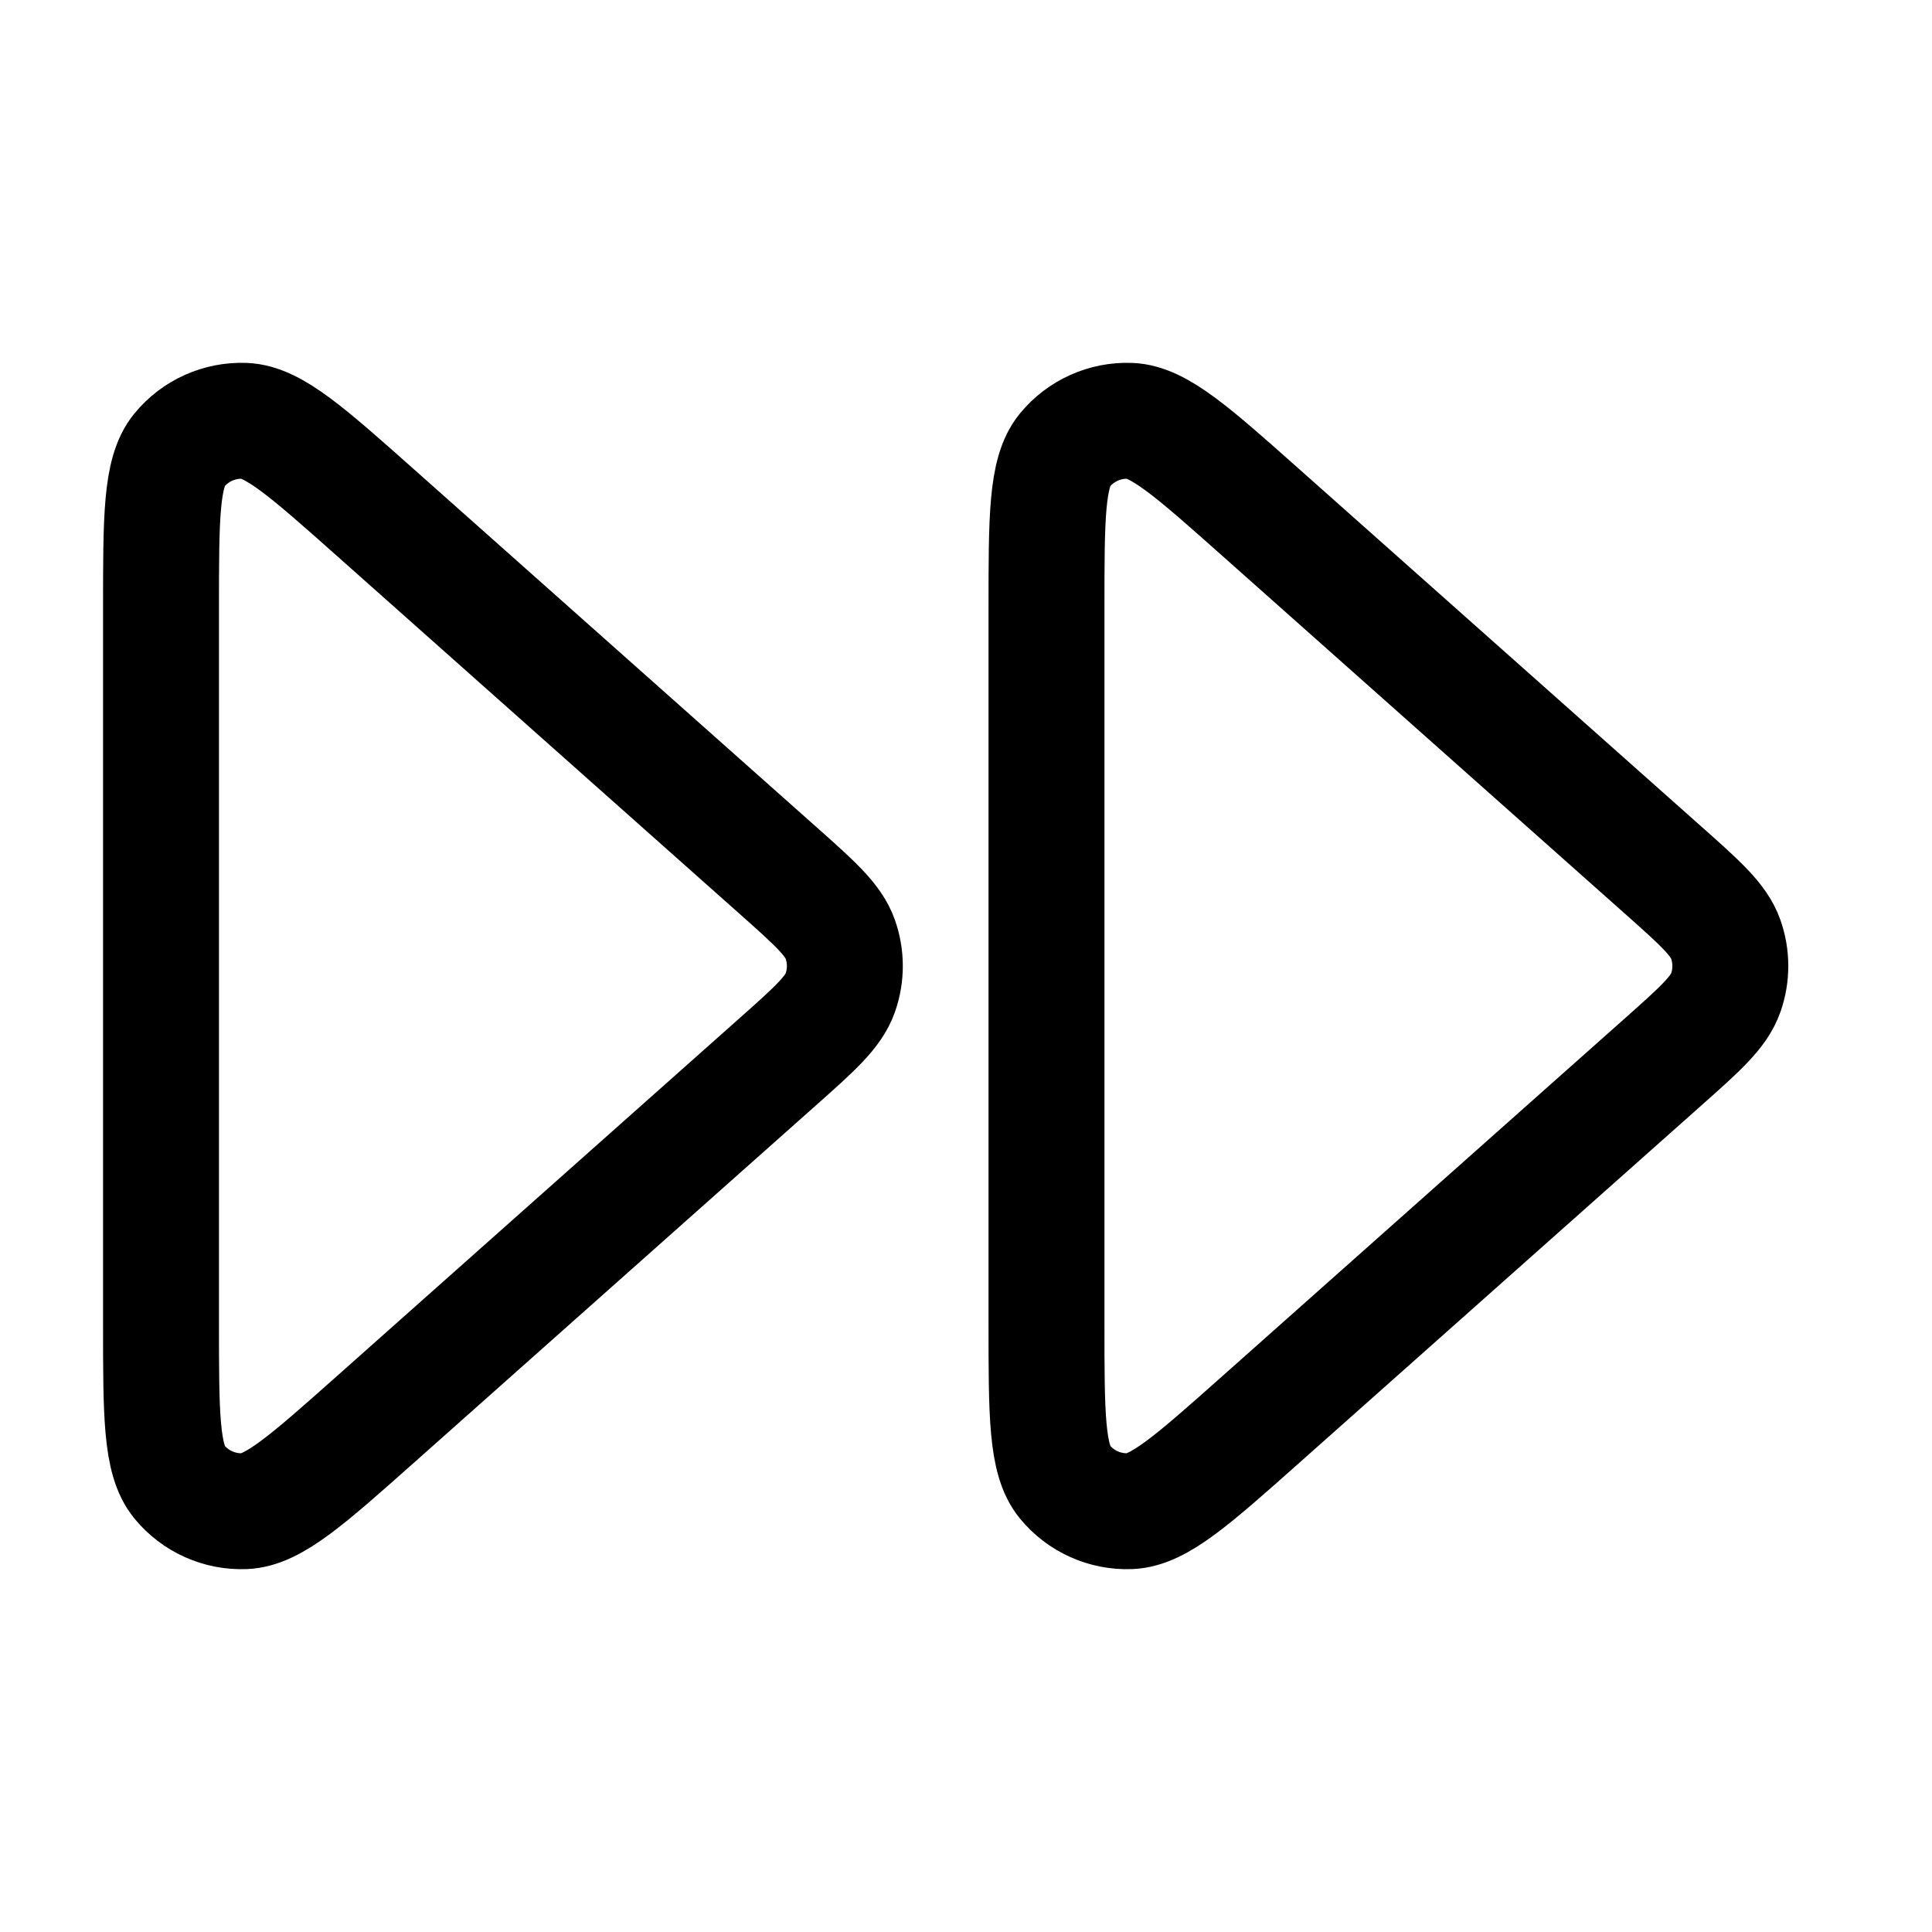
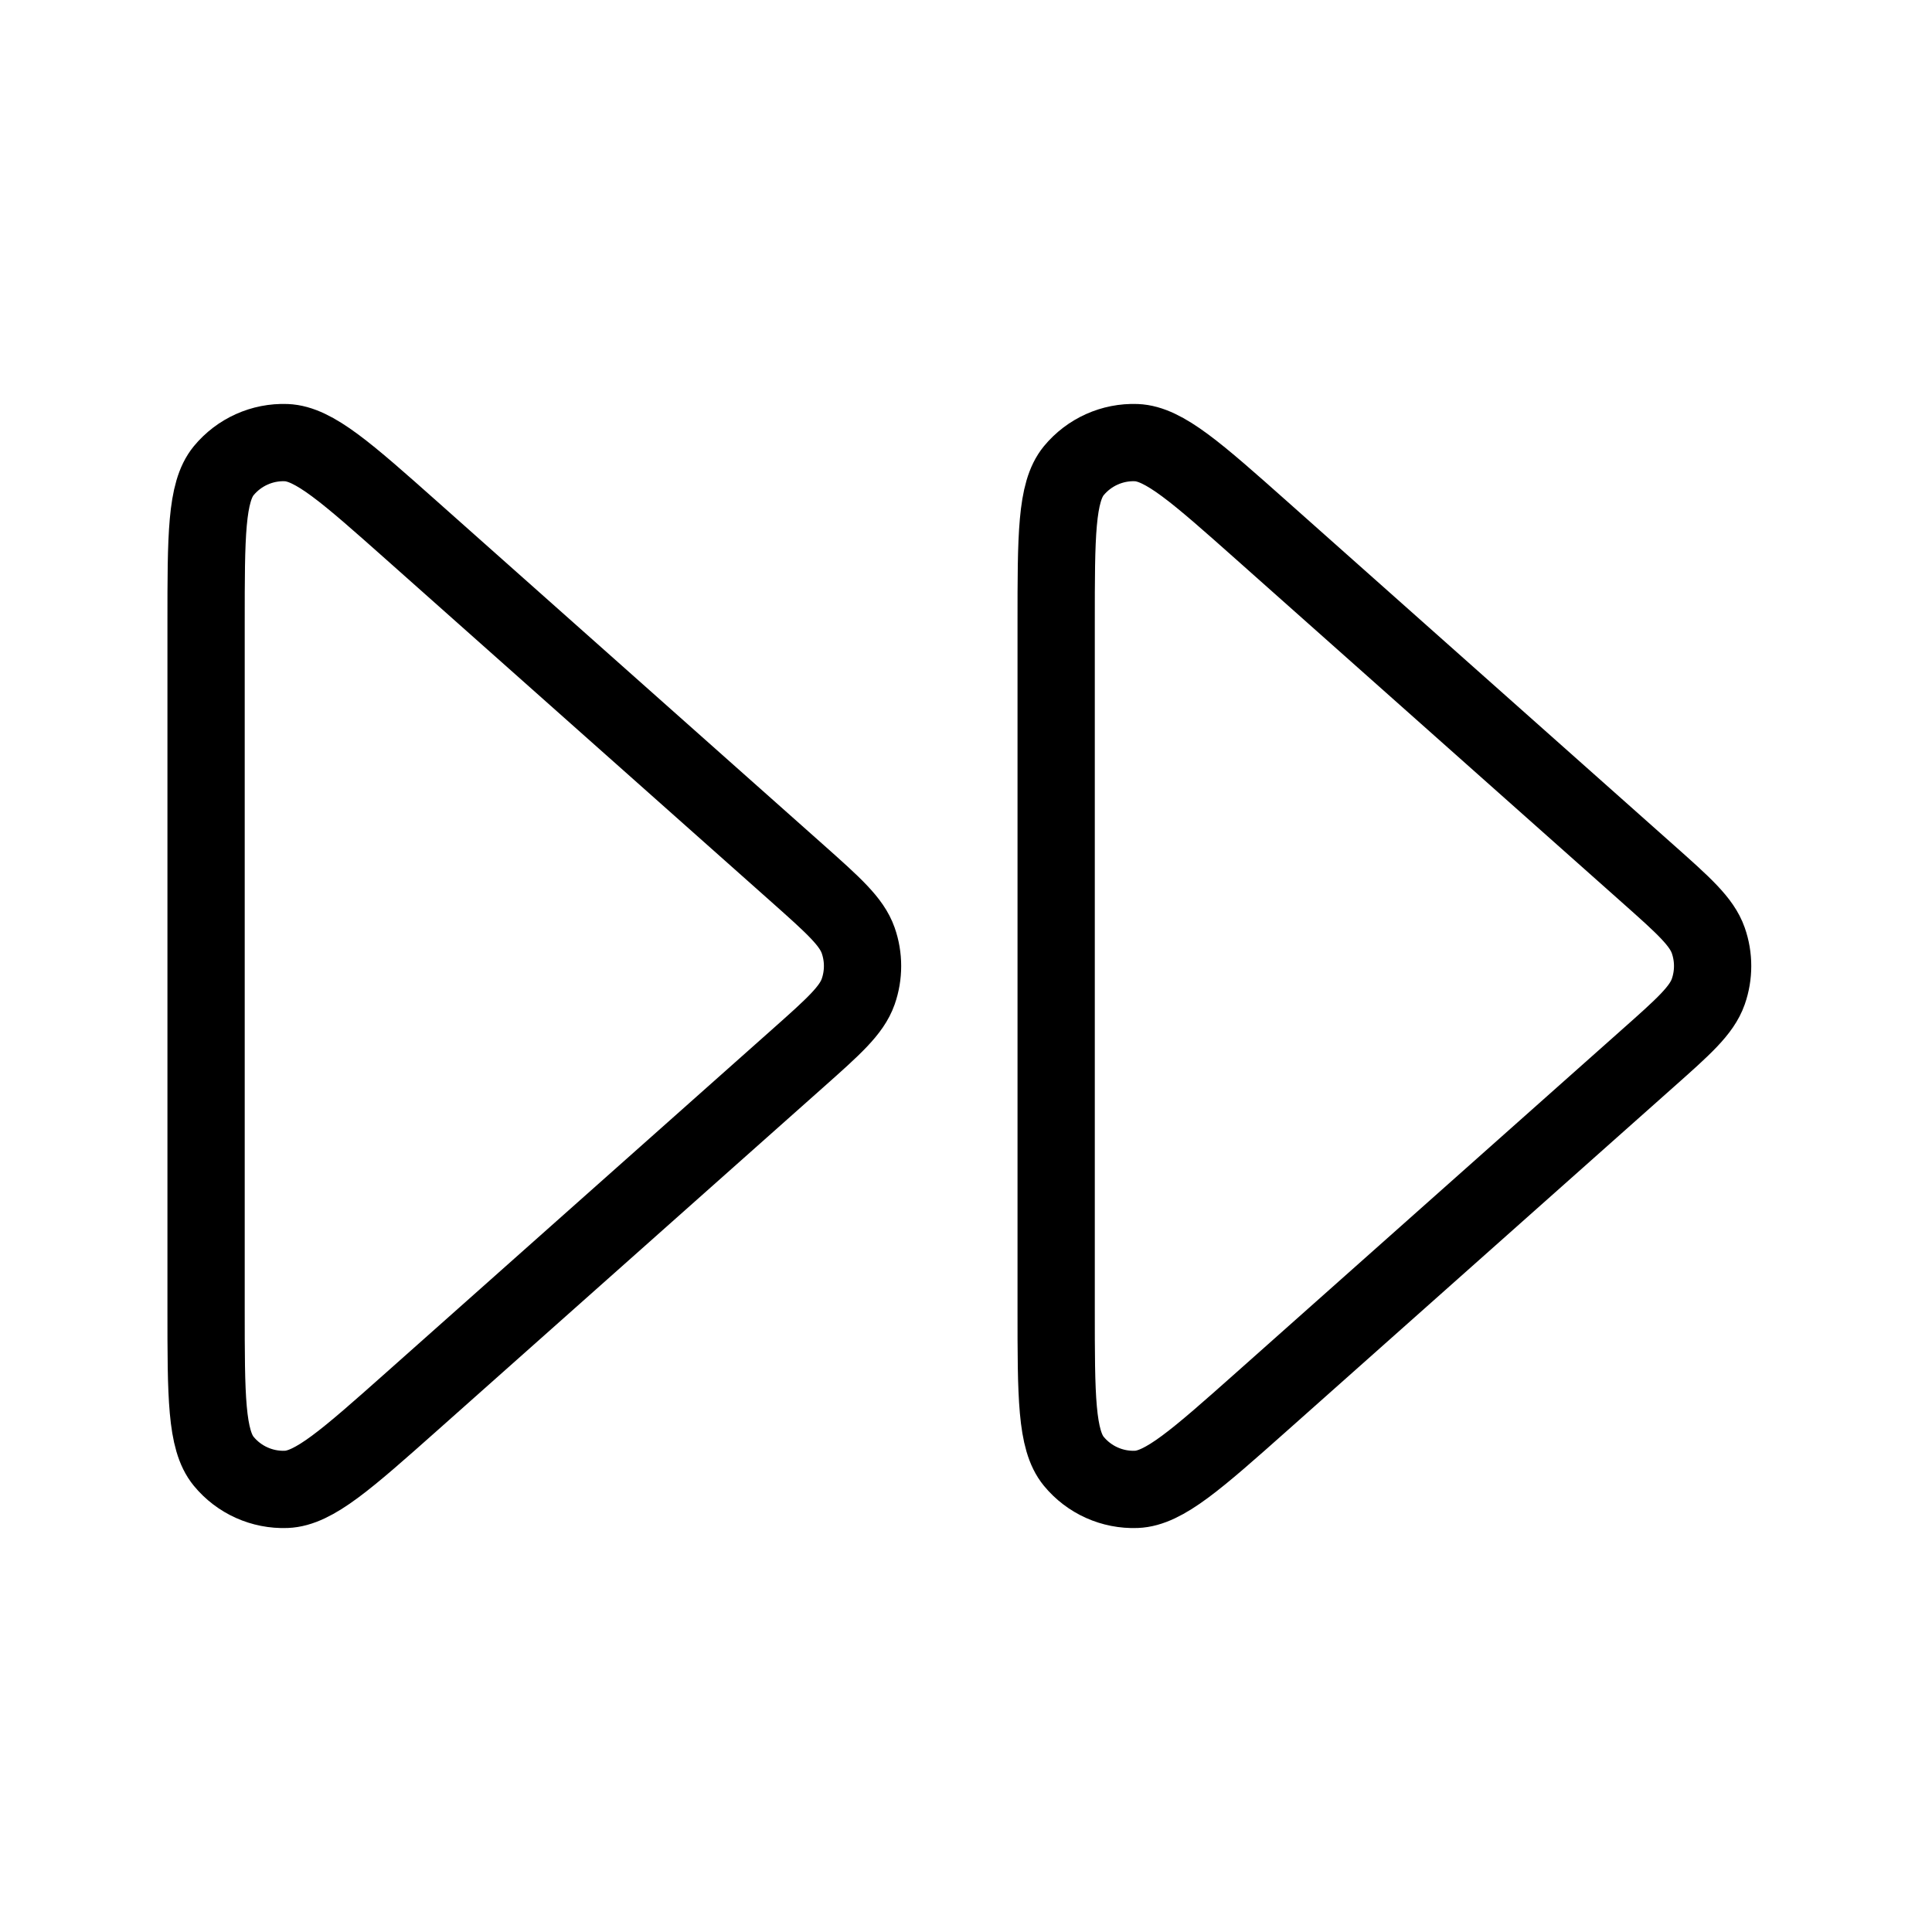
- <svg xmlns="http://www.w3.org/2000/svg" width="50" height="50" viewBox="0 0 50 50" fill="none">
-   <path d="M27.083 34.244C27.083 36.598 27.083 37.775 27.559 38.352C27.972 38.854 28.596 39.134 29.245 39.109C29.992 39.081 30.872 38.299 32.631 36.735L43.031 27.491C44 26.63 44.485 26.199 44.663 25.69C44.82 25.244 44.82 24.757 44.663 24.31C44.485 23.801 44 23.37 43.031 22.509L32.631 13.265C30.872 11.701 29.992 10.919 29.245 10.891C28.596 10.867 27.972 11.146 27.559 11.648C27.083 12.225 27.083 13.402 27.083 15.756V34.244Z" stroke="black" stroke-width="3" stroke-linecap="round" stroke-linejoin="round" />
-   <path d="M4.167 34.244C4.167 36.598 4.167 37.775 4.642 38.352C5.055 38.854 5.679 39.134 6.328 39.109C7.075 39.081 7.955 38.299 9.715 36.735L20.114 27.491C21.083 26.63 21.568 26.199 21.747 25.69C21.904 25.244 21.904 24.757 21.747 24.31C21.568 23.801 21.083 23.37 20.114 22.509L9.715 13.265C7.955 11.701 7.075 10.919 6.328 10.891C5.679 10.867 5.055 11.146 4.642 11.648C4.167 12.225 4.167 13.402 4.167 15.756V34.244Z" stroke="black" stroke-width="3" stroke-linecap="round" stroke-linejoin="round" />
+ <svg xmlns="http://www.w3.org/2000/svg" width="30" height="30" viewBox="0 0 30 30" fill="none">
+   <path d="M16.4 20.325C16.4 21.681 16.4 22.359 16.674 22.691C16.912 22.98 17.271 23.141 17.645 23.127C18.075 23.111 18.582 22.661 19.596 21.76L25.585 16.435C26.144 15.939 26.423 15.691 26.526 15.398C26.616 15.141 26.616 14.86 26.526 14.603C26.423 14.31 26.144 14.062 25.585 13.565L19.596 8.241C18.582 7.34 18.075 6.89 17.645 6.873C17.271 6.859 16.912 7.021 16.674 7.309C16.4 7.642 16.4 8.32 16.4 9.676V20.325Z" stroke="black" stroke-width="1.2" stroke-linecap="round" stroke-linejoin="round" />
+   <path d="M3.2 20.325C3.2 21.681 3.2 22.359 3.474 22.691C3.712 22.98 4.071 23.141 4.445 23.127C4.875 23.111 5.382 22.661 6.396 21.76L12.386 16.435C12.944 15.939 13.223 15.691 13.326 15.398C13.416 15.141 13.416 14.86 13.326 14.603C13.223 14.31 12.944 14.062 12.386 13.565L6.396 8.241C5.382 7.34 4.875 6.89 4.445 6.873C4.071 6.859 3.712 7.021 3.474 7.309C3.2 7.642 3.2 8.32 3.2 9.676V20.325Z" stroke="black" stroke-width="1.2" stroke-linecap="round" stroke-linejoin="round" />
</svg>
